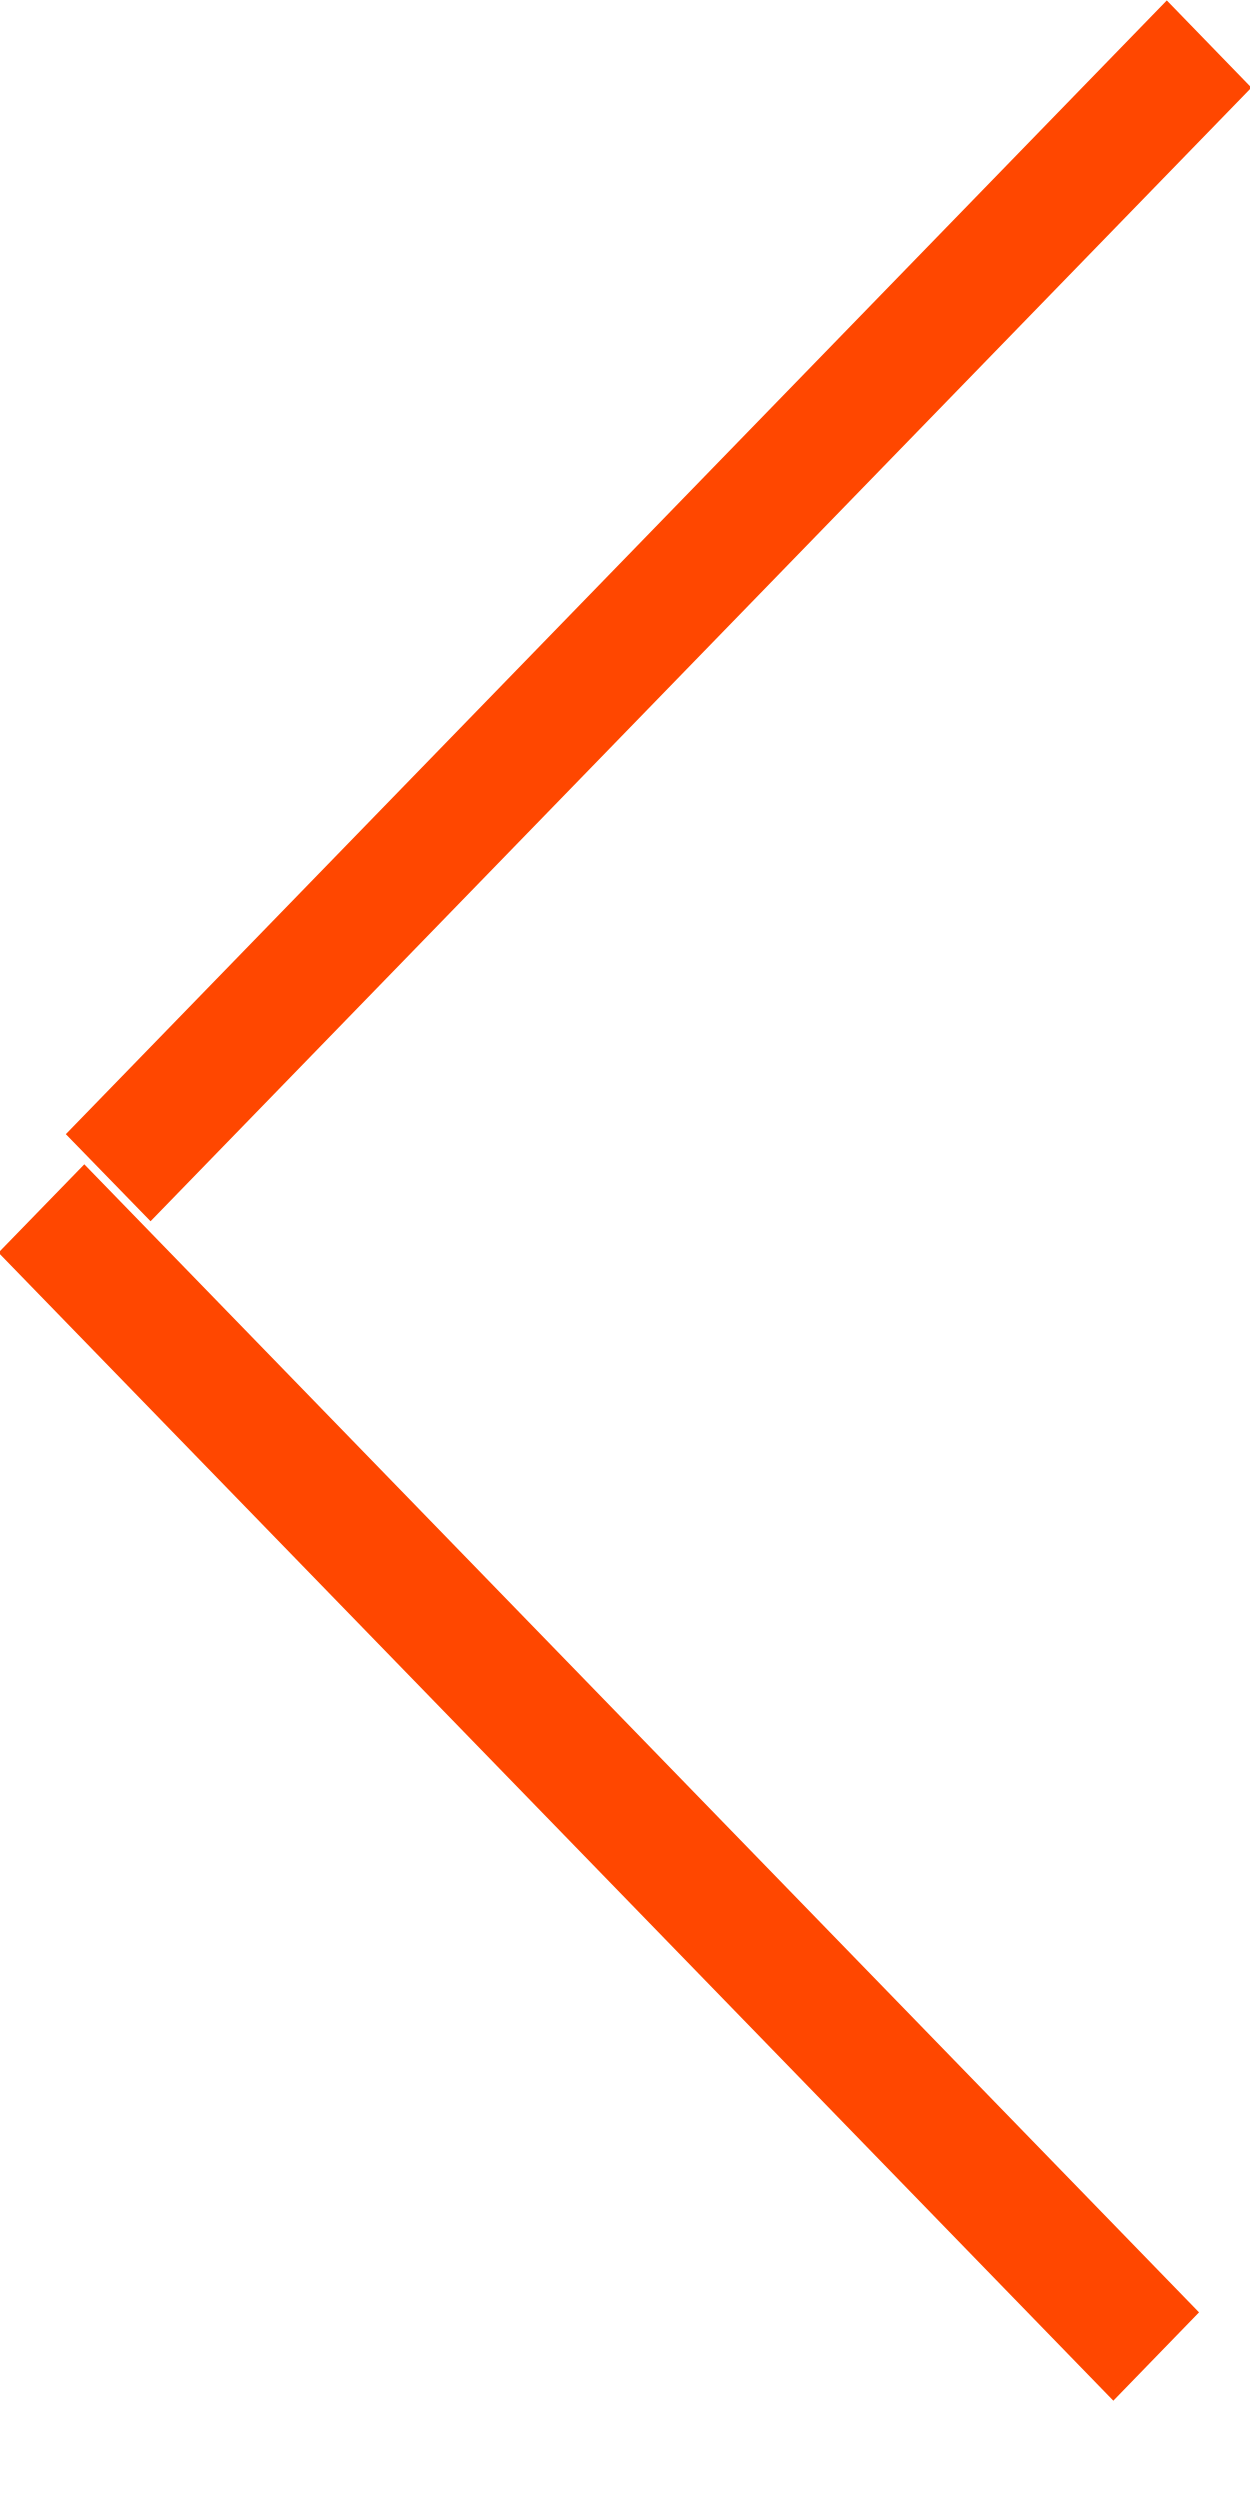
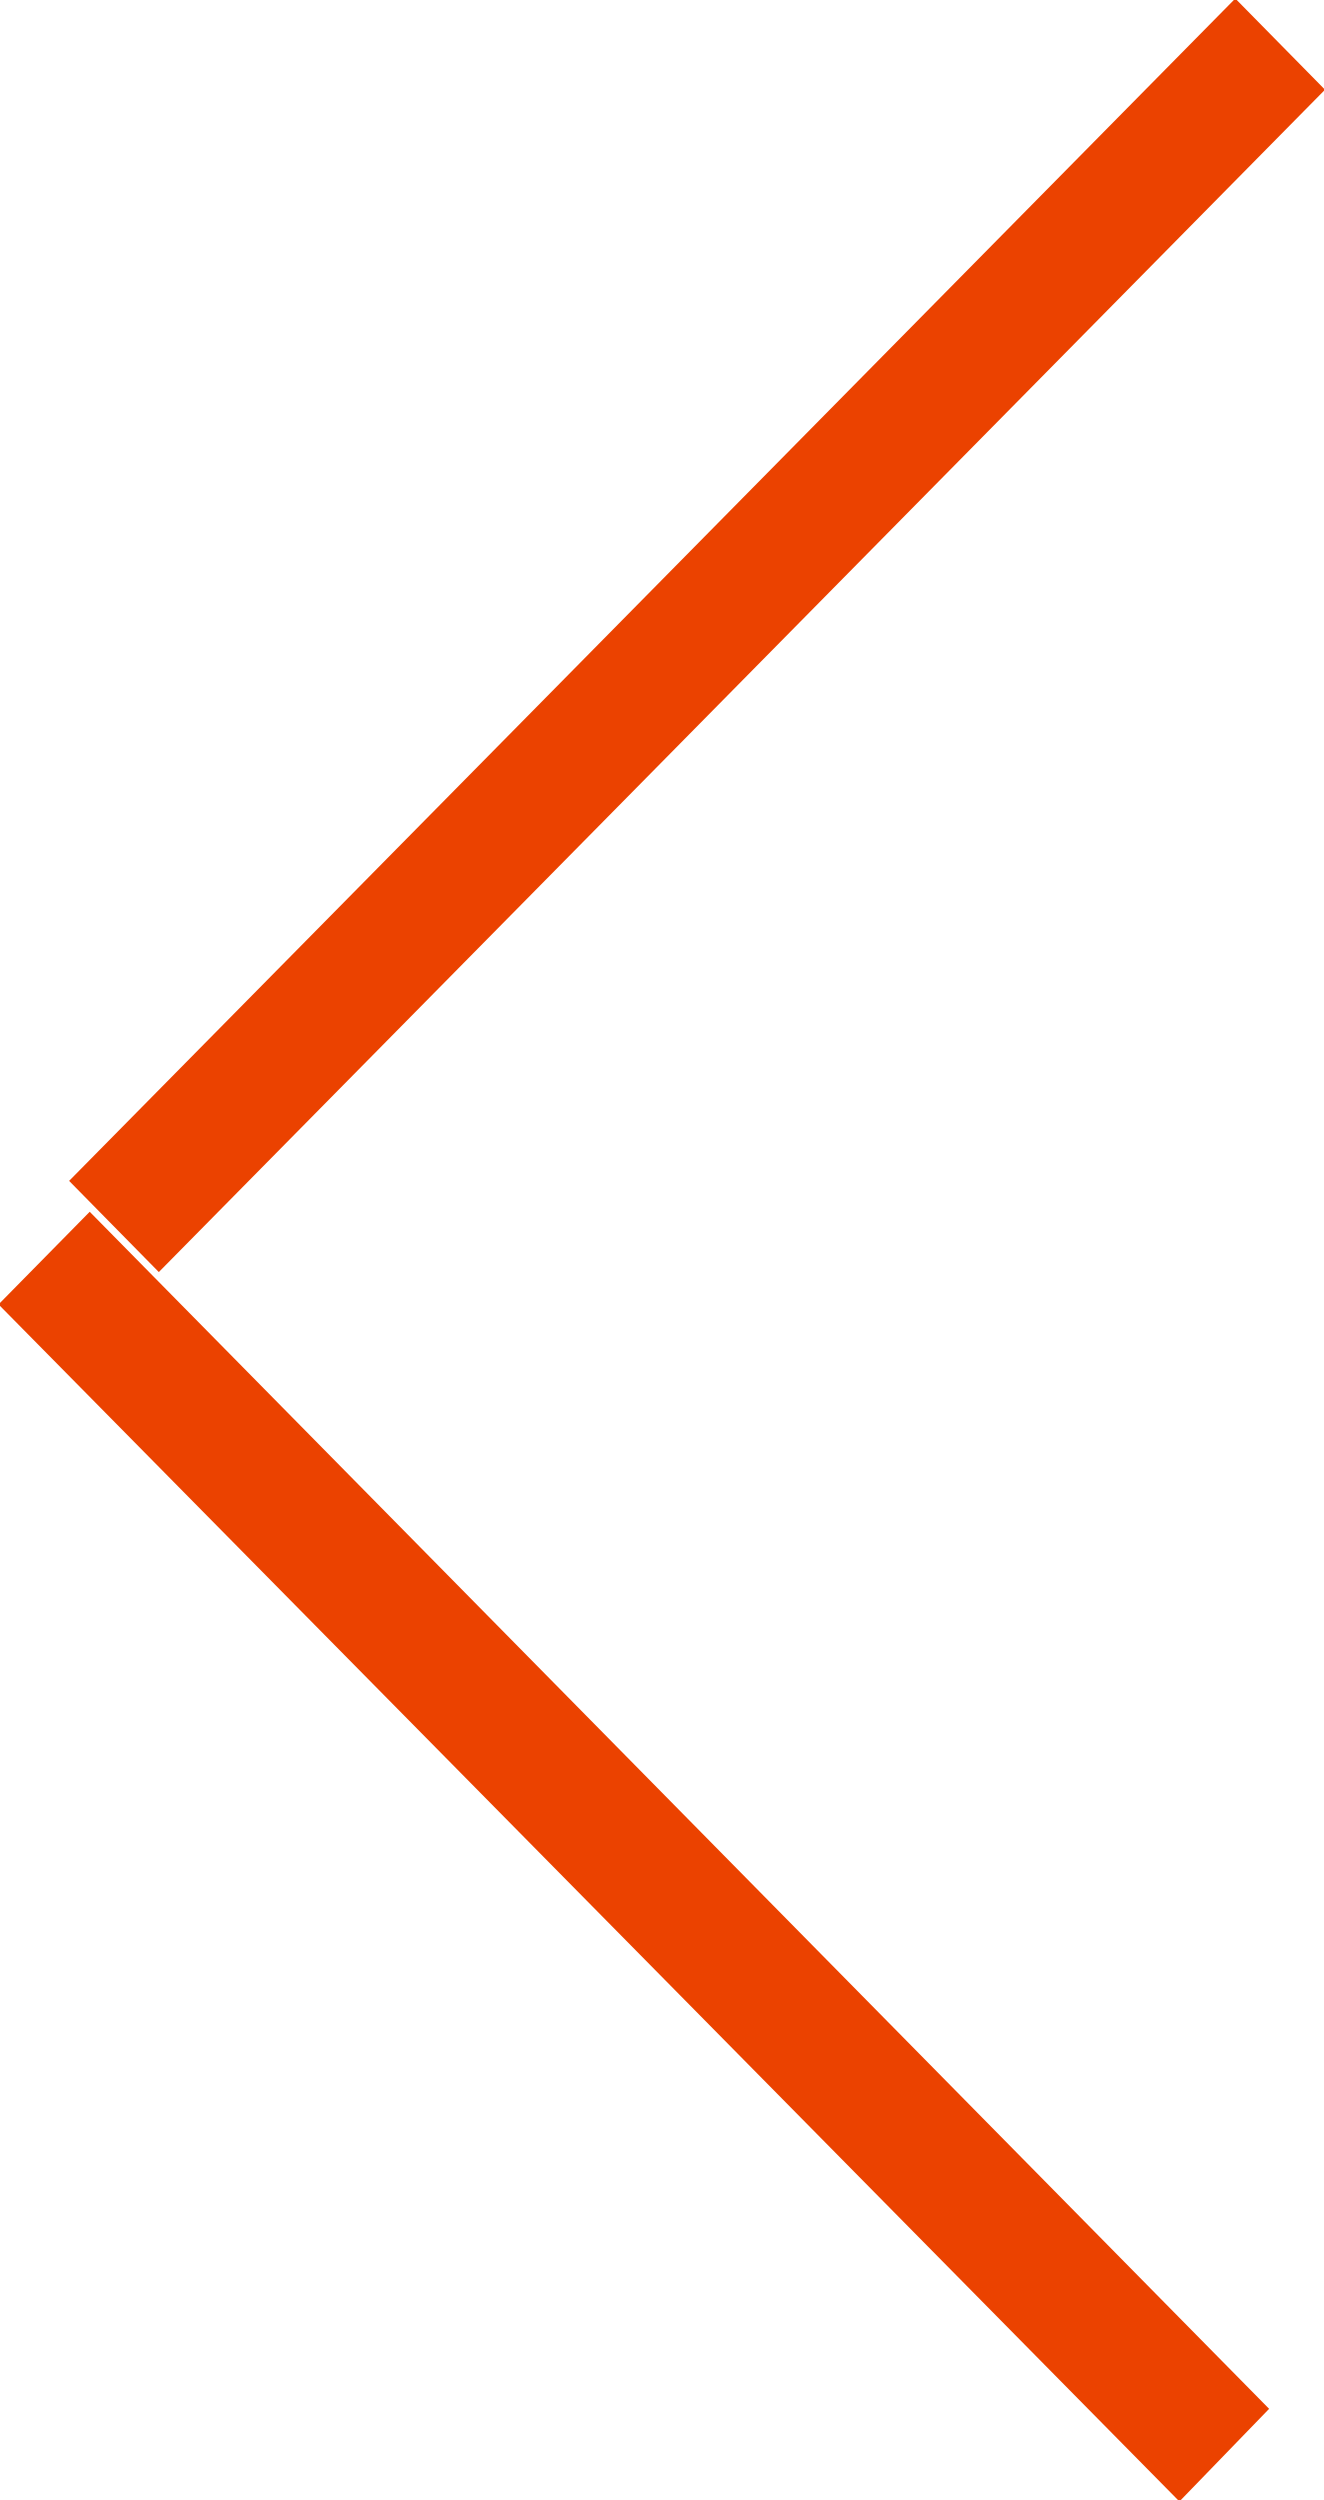
- <svg xmlns="http://www.w3.org/2000/svg" preserveAspectRatio="xMidYMid" width="9" height="18" viewBox="0 0 9 18">
-   <defs>
-     <style>
- 
-       .cls-2 {
-         fill: #ff4700;
-       }
-     </style>
-   </defs>
-   <path d="M1.084,8.793 C1.084,8.793 0.474,8.166 0.474,8.166 C0.474,8.166 8.401,0.003 8.401,0.003 C8.401,0.003 9.010,0.631 9.010,0.631 C9.010,0.631 1.084,8.793 1.084,8.793 ZM8.633,16.649 C8.633,16.649 8.016,17.285 8.016,17.285 C8.016,17.285 -0.011,9.019 -0.011,9.019 C-0.011,9.019 0.607,8.383 0.607,8.383 C0.607,8.383 8.633,16.649 8.633,16.649 Z" id="path-1" class="cls-2" fill-rule="evenodd" />
+ <svg xmlns="http://www.w3.org/2000/svg" width="9" height="17" viewBox="0 0 9 17">
+   <path d="M8.4,-0.01C8.4,-0.01,0.47,8.03,0.47,8.03C0.47,8.03,1.08,8.65,1.08,8.65C1.08,8.65,9.01,0.61,9.01,0.61C9.01,0.61,8.4,-0.01,8.4,-0.01C8.4,-0.01,8.4,-0.01,8.4,-0.01M0.61,8.24C0.61,8.24,8.63,16.38,8.63,16.38C8.63,16.38,8.02,17.01,8.02,17.01C8.02,17.01,-0.01,8.87,-0.01,8.87C-0.01,8.87,0.61,8.24,0.61,8.24C0.61,8.24,0.61,8.24,0.61,8.24" fill="#eb4200" />
</svg>
